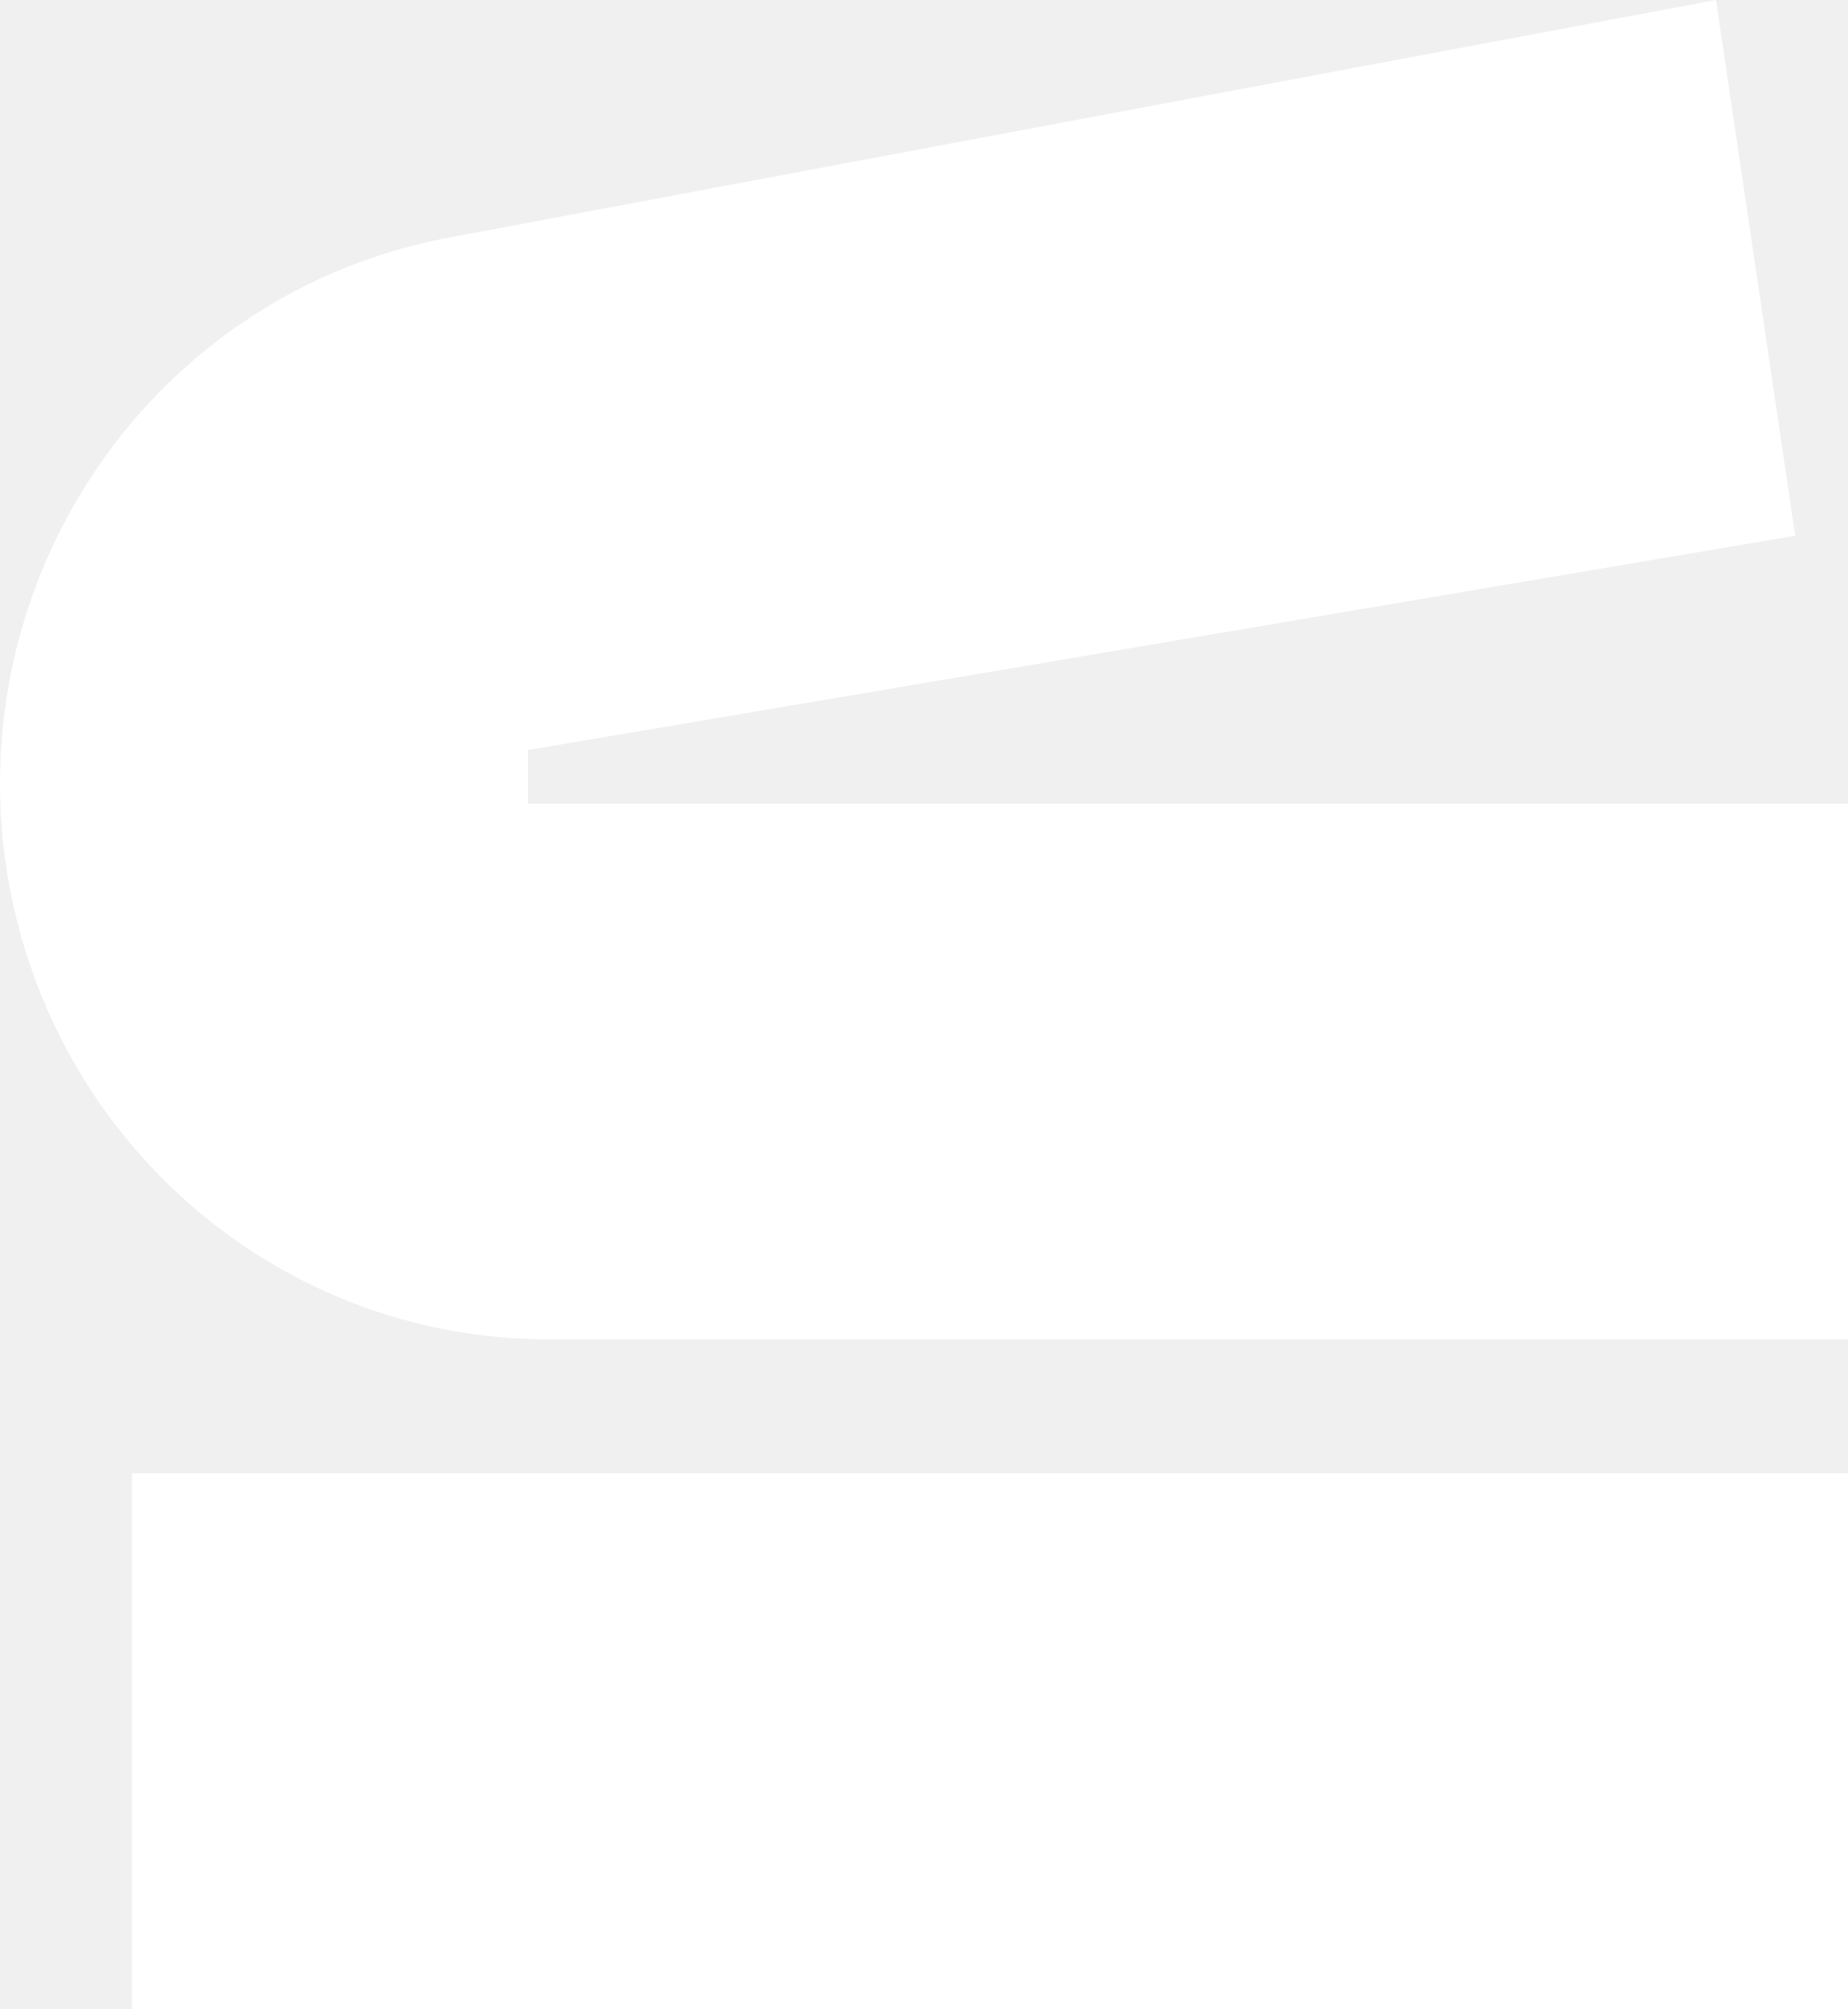
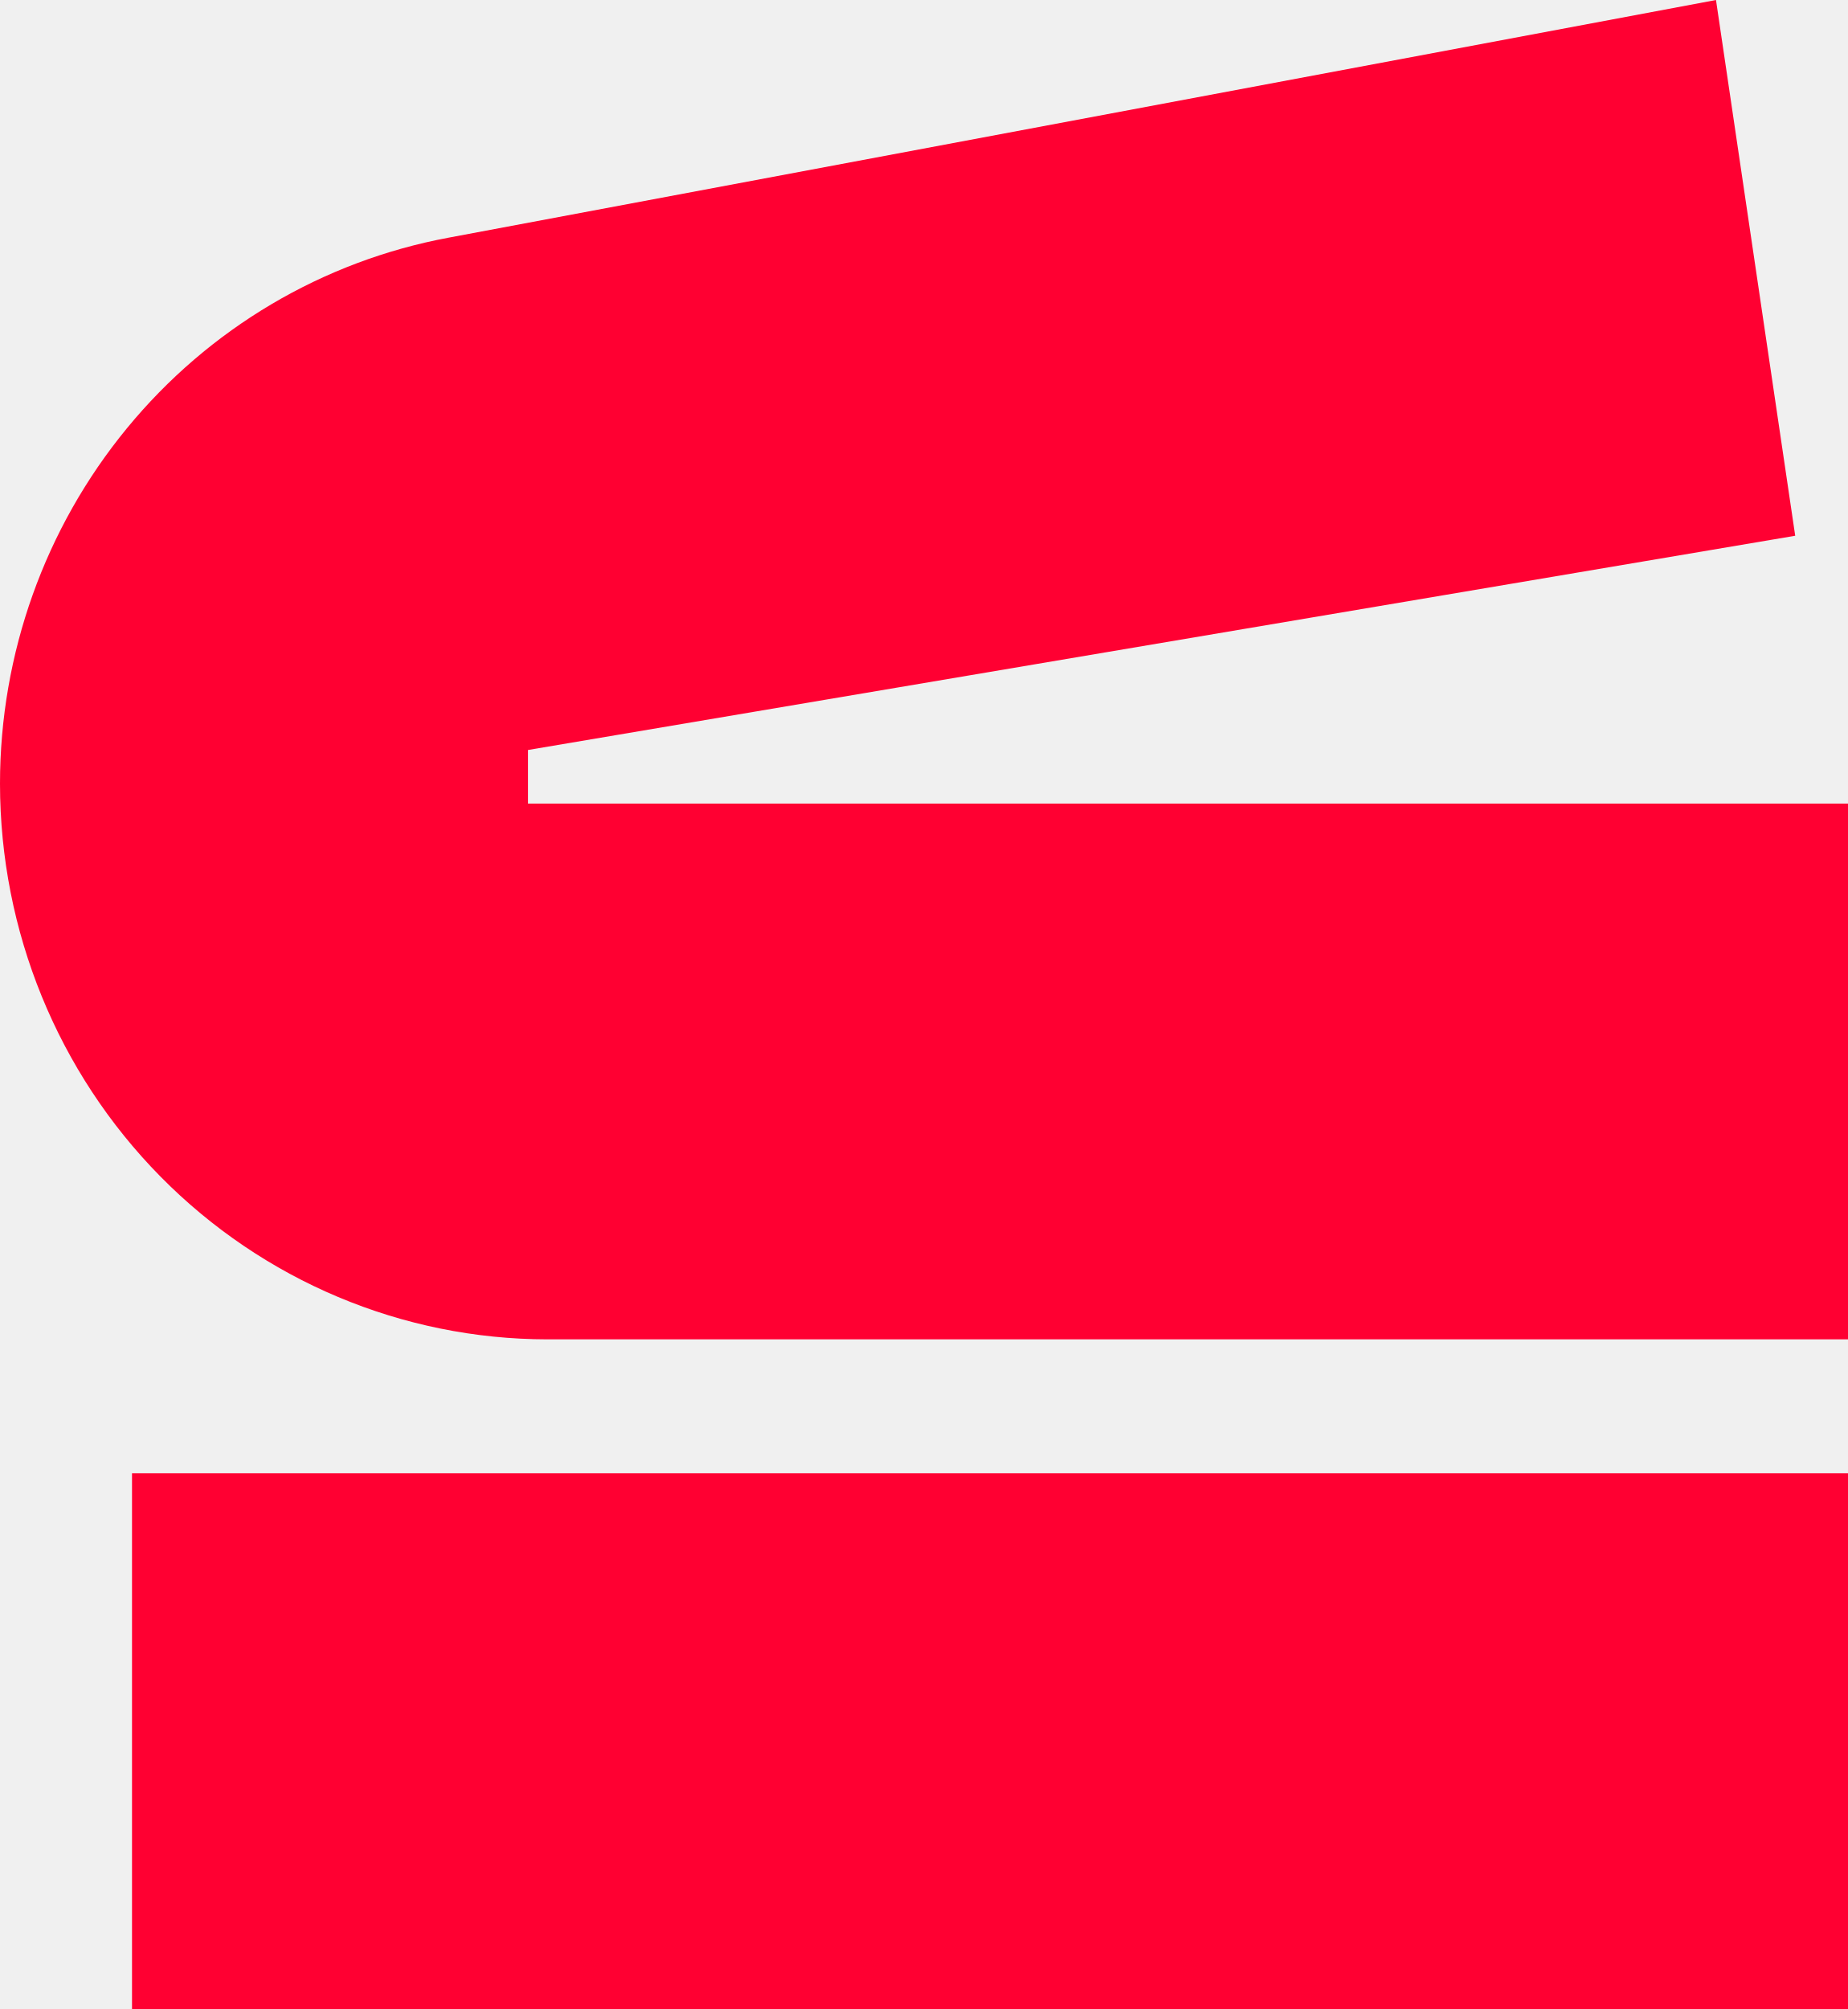
<svg xmlns="http://www.w3.org/2000/svg" width="23" height="25" viewBox="0 0 23 25" fill="none">
-   <path d="M6.571 9.333V10H23V16.667H6.815C5.008 16.666 3.275 15.937 1.997 14.641C0.719 13.345 0.001 11.587 0 9.753C0 8.136 0.559 6.571 1.58 5.329C2.6 4.087 4.018 3.248 5.586 2.957L21.357 0L22.343 6.667L6.571 9.333Z" fill="white" />
-   <path d="M1.643 18.333H23V25H1.643V18.333Z" fill="white" />
+   <path d="M6.571 9.333V10H23V16.667H6.815C5.008 16.666 3.275 15.937 1.997 14.641C0.719 13.345 0.001 11.587 0 9.753C0 8.136 0.559 6.571 1.58 5.329C2.6 4.087 4.018 3.248 5.586 2.957L21.357 0L22.343 6.667L6.571 9.333Z" fill="#FF0032" />
+   <path d="M1.643 18.333H23V25H1.643V18.333Z" fill="#FF0032" />
</svg>
